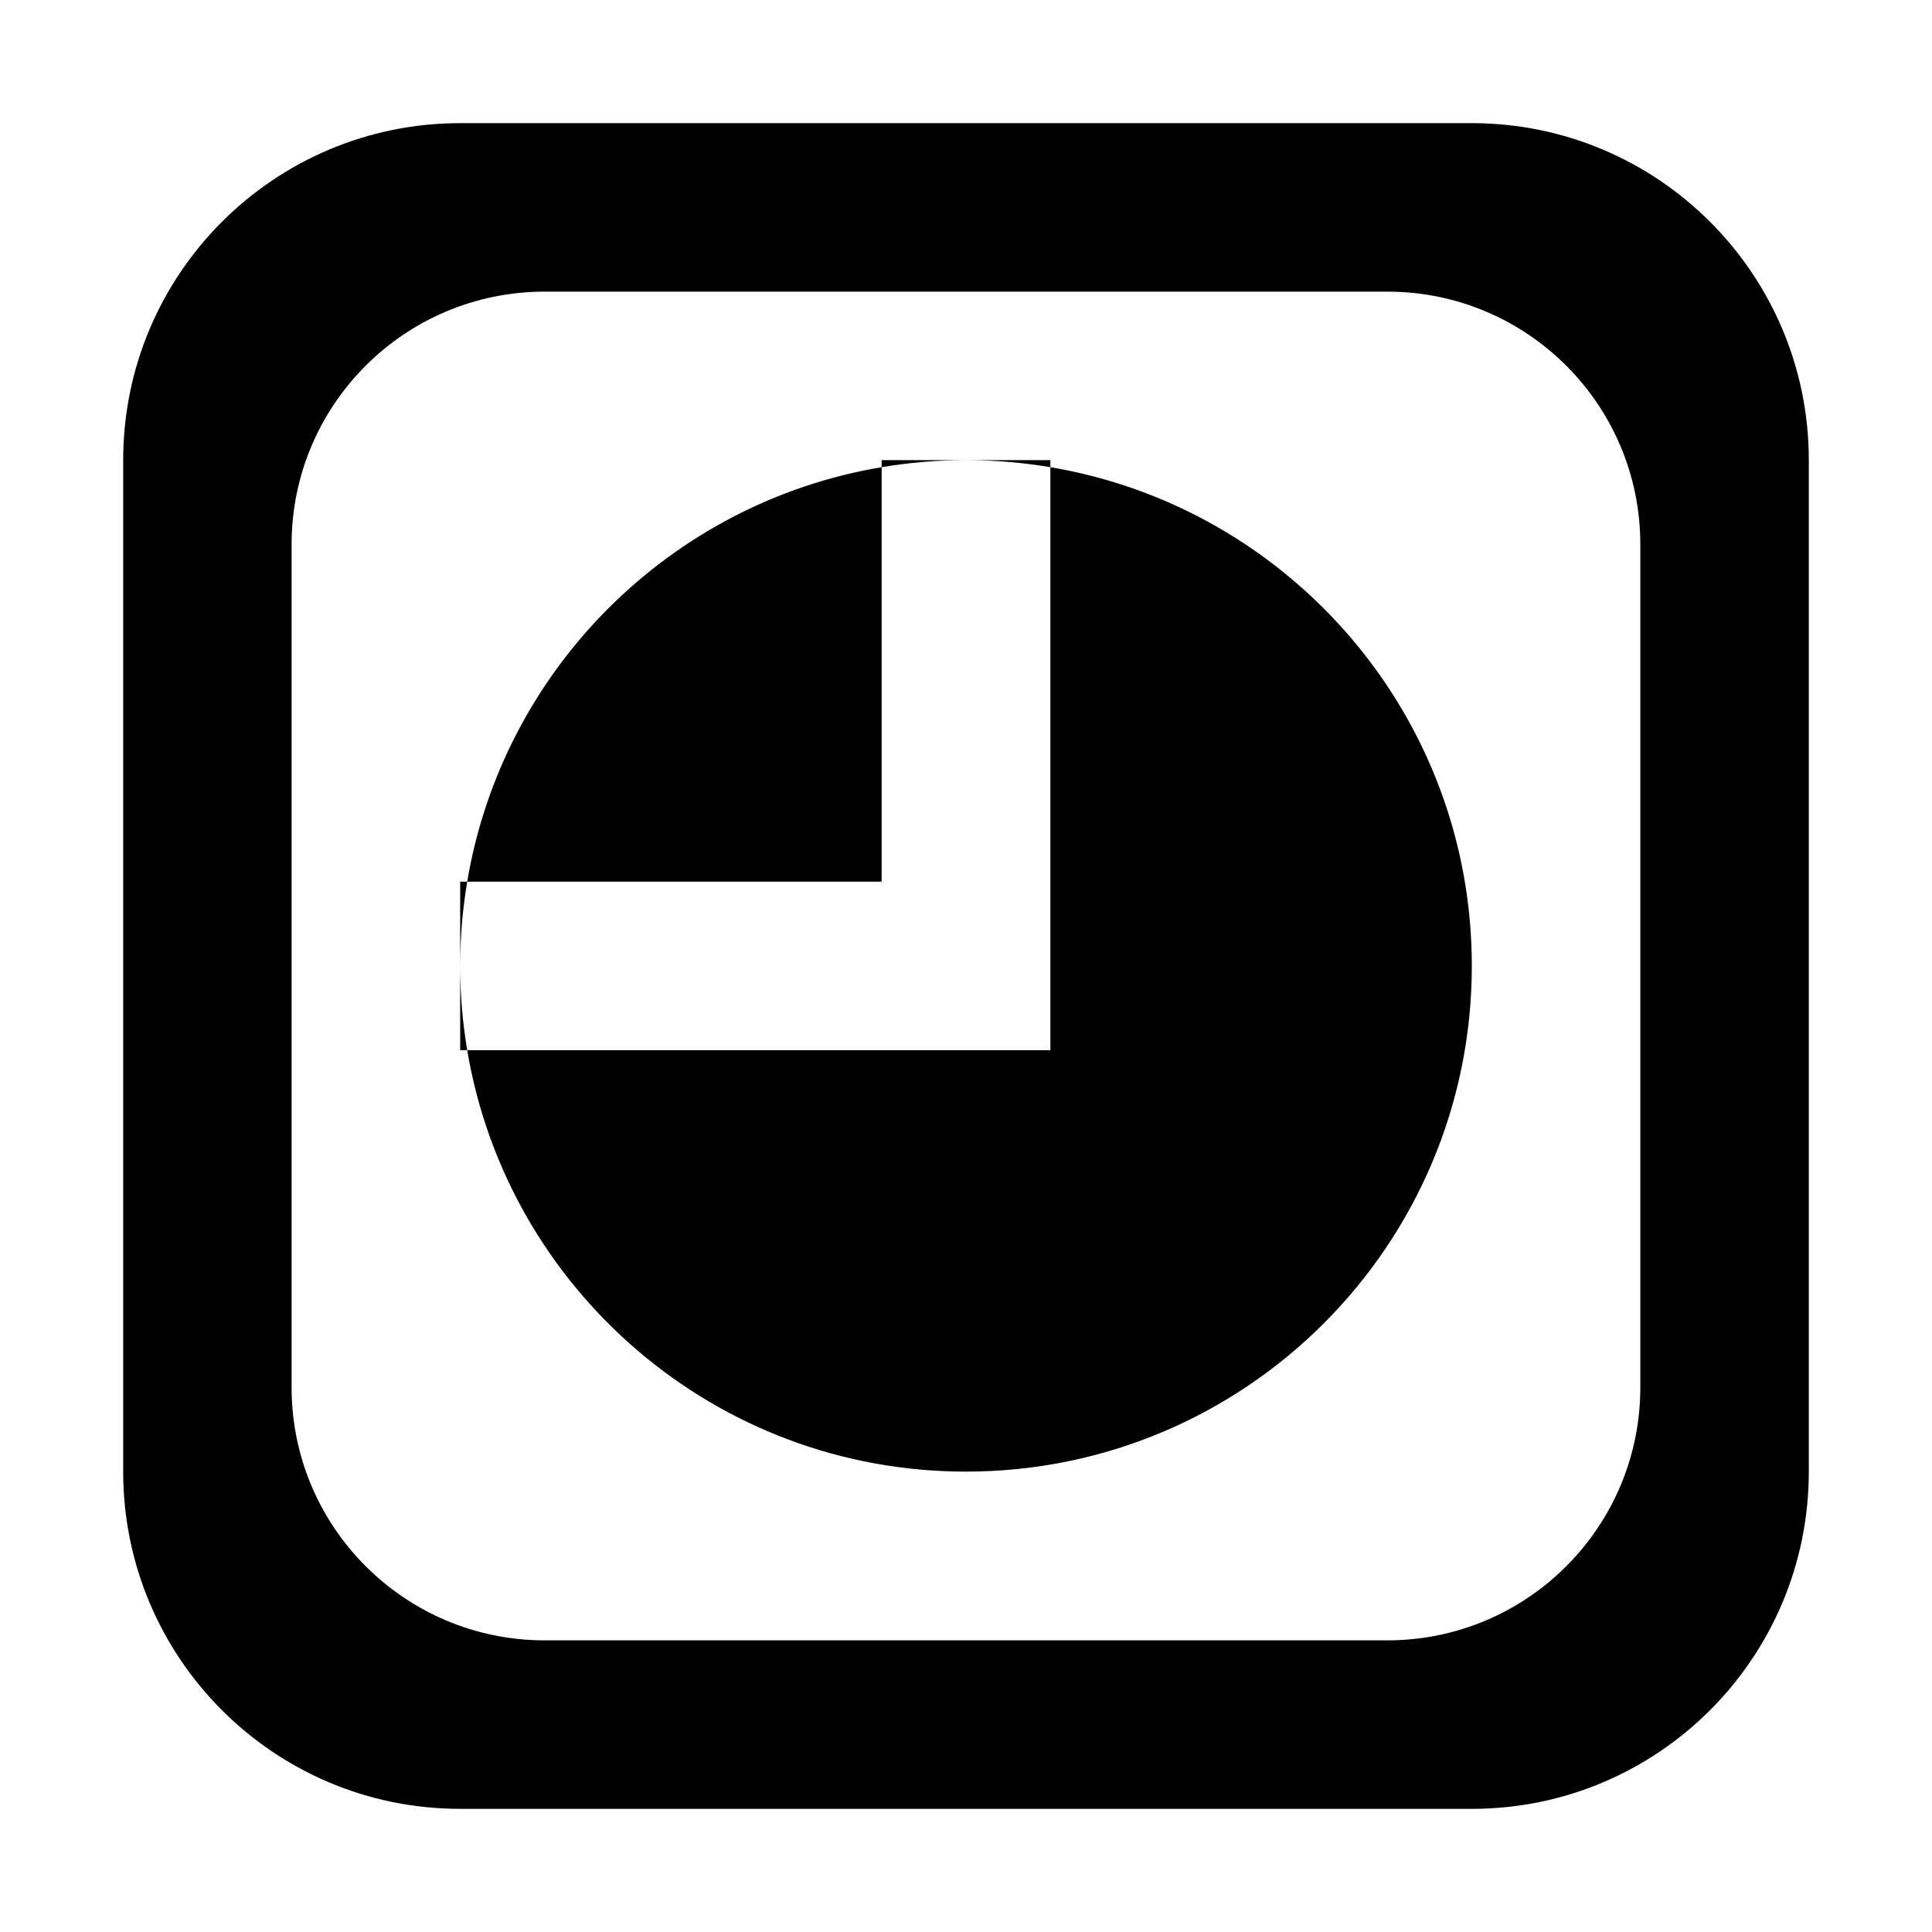
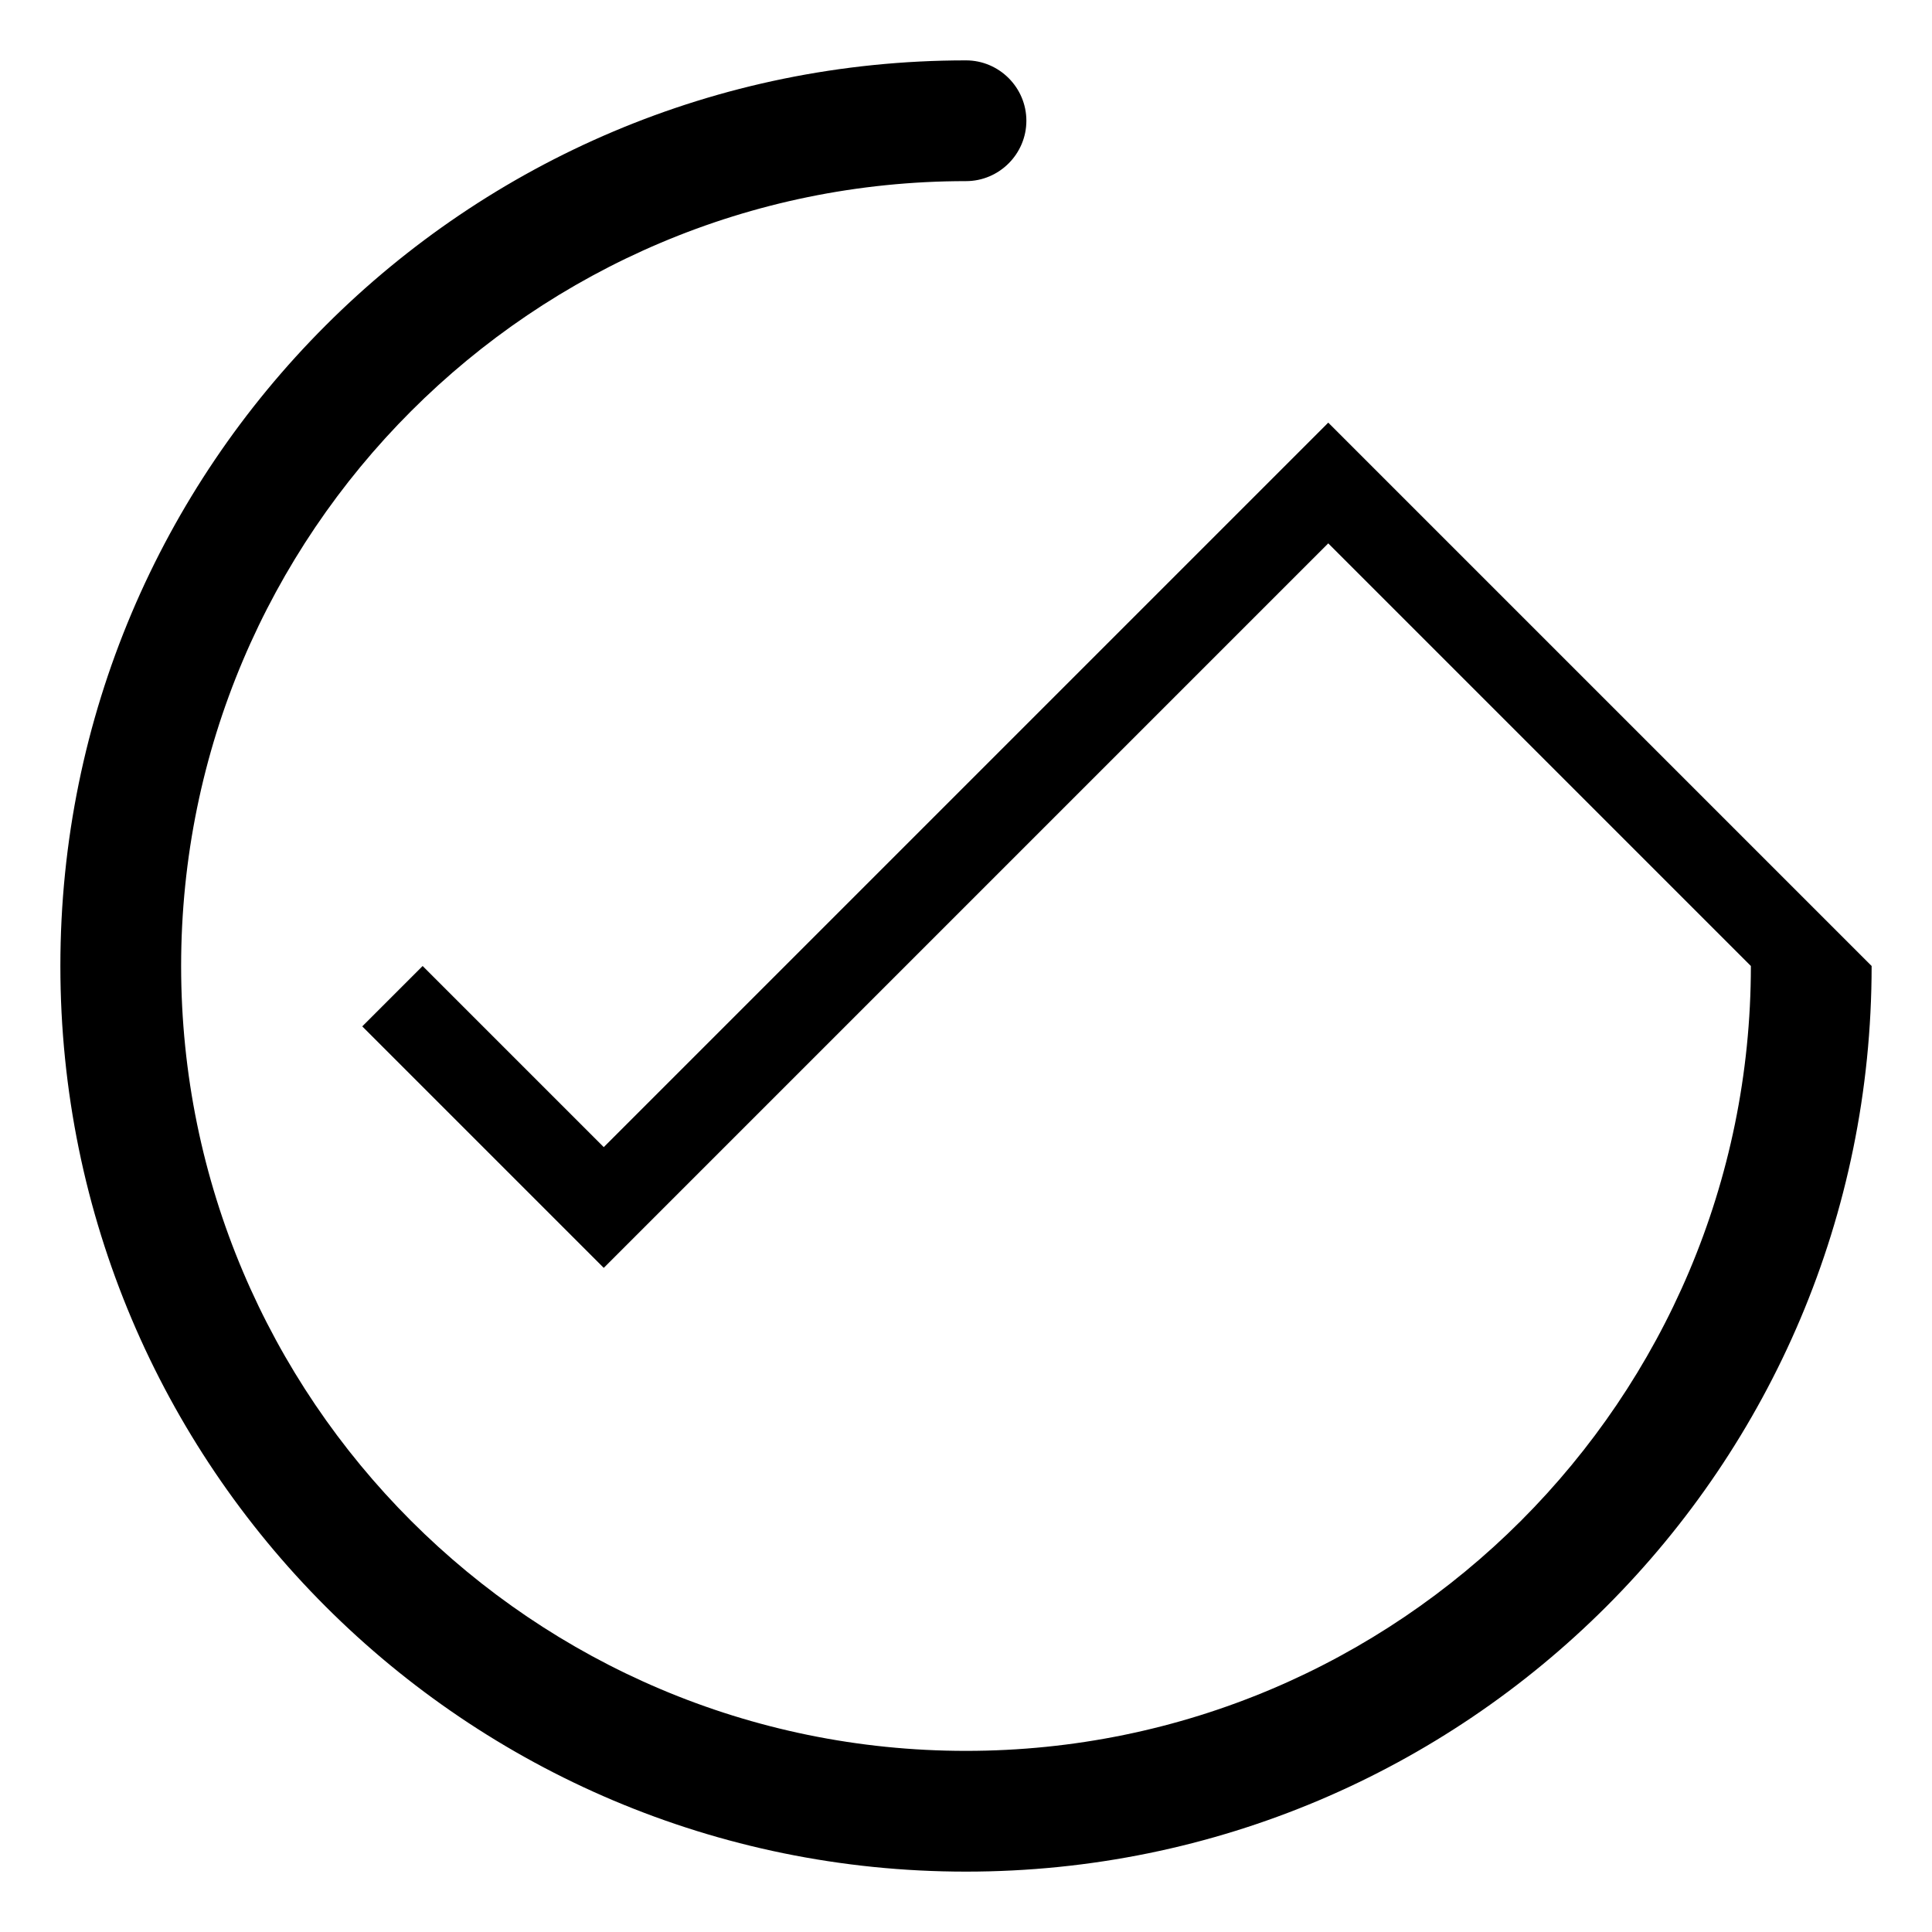
- <svg xmlns="http://www.w3.org/2000/svg" t="1588939582759" class="icon" viewBox="0 0 1024 1024" version="1.1" p-id="7593" width="200" height="200">
+ <svg xmlns="http://www.w3.org/2000/svg" t="1589030273001" class="icon" viewBox="0 0 1024 1024" version="1.1" p-id="9431" width="200" height="200">
  <defs>
    <style type="text/css" />
  </defs>
-   <path d="M243.903 511.932c0 15.225 1.288 30.146 3.726 44.677l-3.726 0L243.903 511.932zM467.28 243.883l0 3.731c14.532-2.441 29.453-3.731 44.676-3.731L467.28 243.883zM556.717 243.883l-44.761 0c15.253 0 30.204 1.293 44.761 3.741L556.717 243.883zM243.903 467.301l0 44.632c0-15.207 1.287-30.114 3.724-44.632L243.903 467.301zM958.708 243.883l0 536.103c0 98.775-79.971 178.745-178.615 178.745L243.903 958.73c-98.643 0-178.613-79.969-178.613-178.745L65.291 243.883c0-98.601 79.969-178.615 178.613-178.615l536.191 0C878.737 65.267 958.708 145.281 958.708 243.883zM869.401 288.556c0-73.992-59.989-133.981-134.069-133.981L288.667 154.574c-74.082 0-134.116 59.989-134.116 133.981l0 446.798c0 73.994 60.033 134.069 134.116 134.069l446.665 0c74.08 0 134.069-60.075 134.069-134.069L869.401 288.556zM467.28 247.613c-112.219 18.847-200.824 107.465-219.653 219.687l219.653 0L467.28 247.613zM556.717 247.624l0 308.985-89.437 0L247.628 556.609c21.272 126.824 131.551 223.376 264.327 223.376 148.073 0 268.138-119.935 268.138-268.053C780.093 379.191 683.485 268.935 556.717 247.624z" p-id="7594" />
+   <path d="M704 224l-384 384-96-96-32 32 128 128 384-384 224 224c0 229.6-186.4 416-416 416S96 741.6 96 512 282.4 96 512 96c17.6 0 32-14.4 32-32s-14.4-32-32-32C246.8 32 32 246.8 32 512s214.8 480 480 480 480-214.8 480-480l-288-288z" fill="" p-id="9432" />
</svg>
